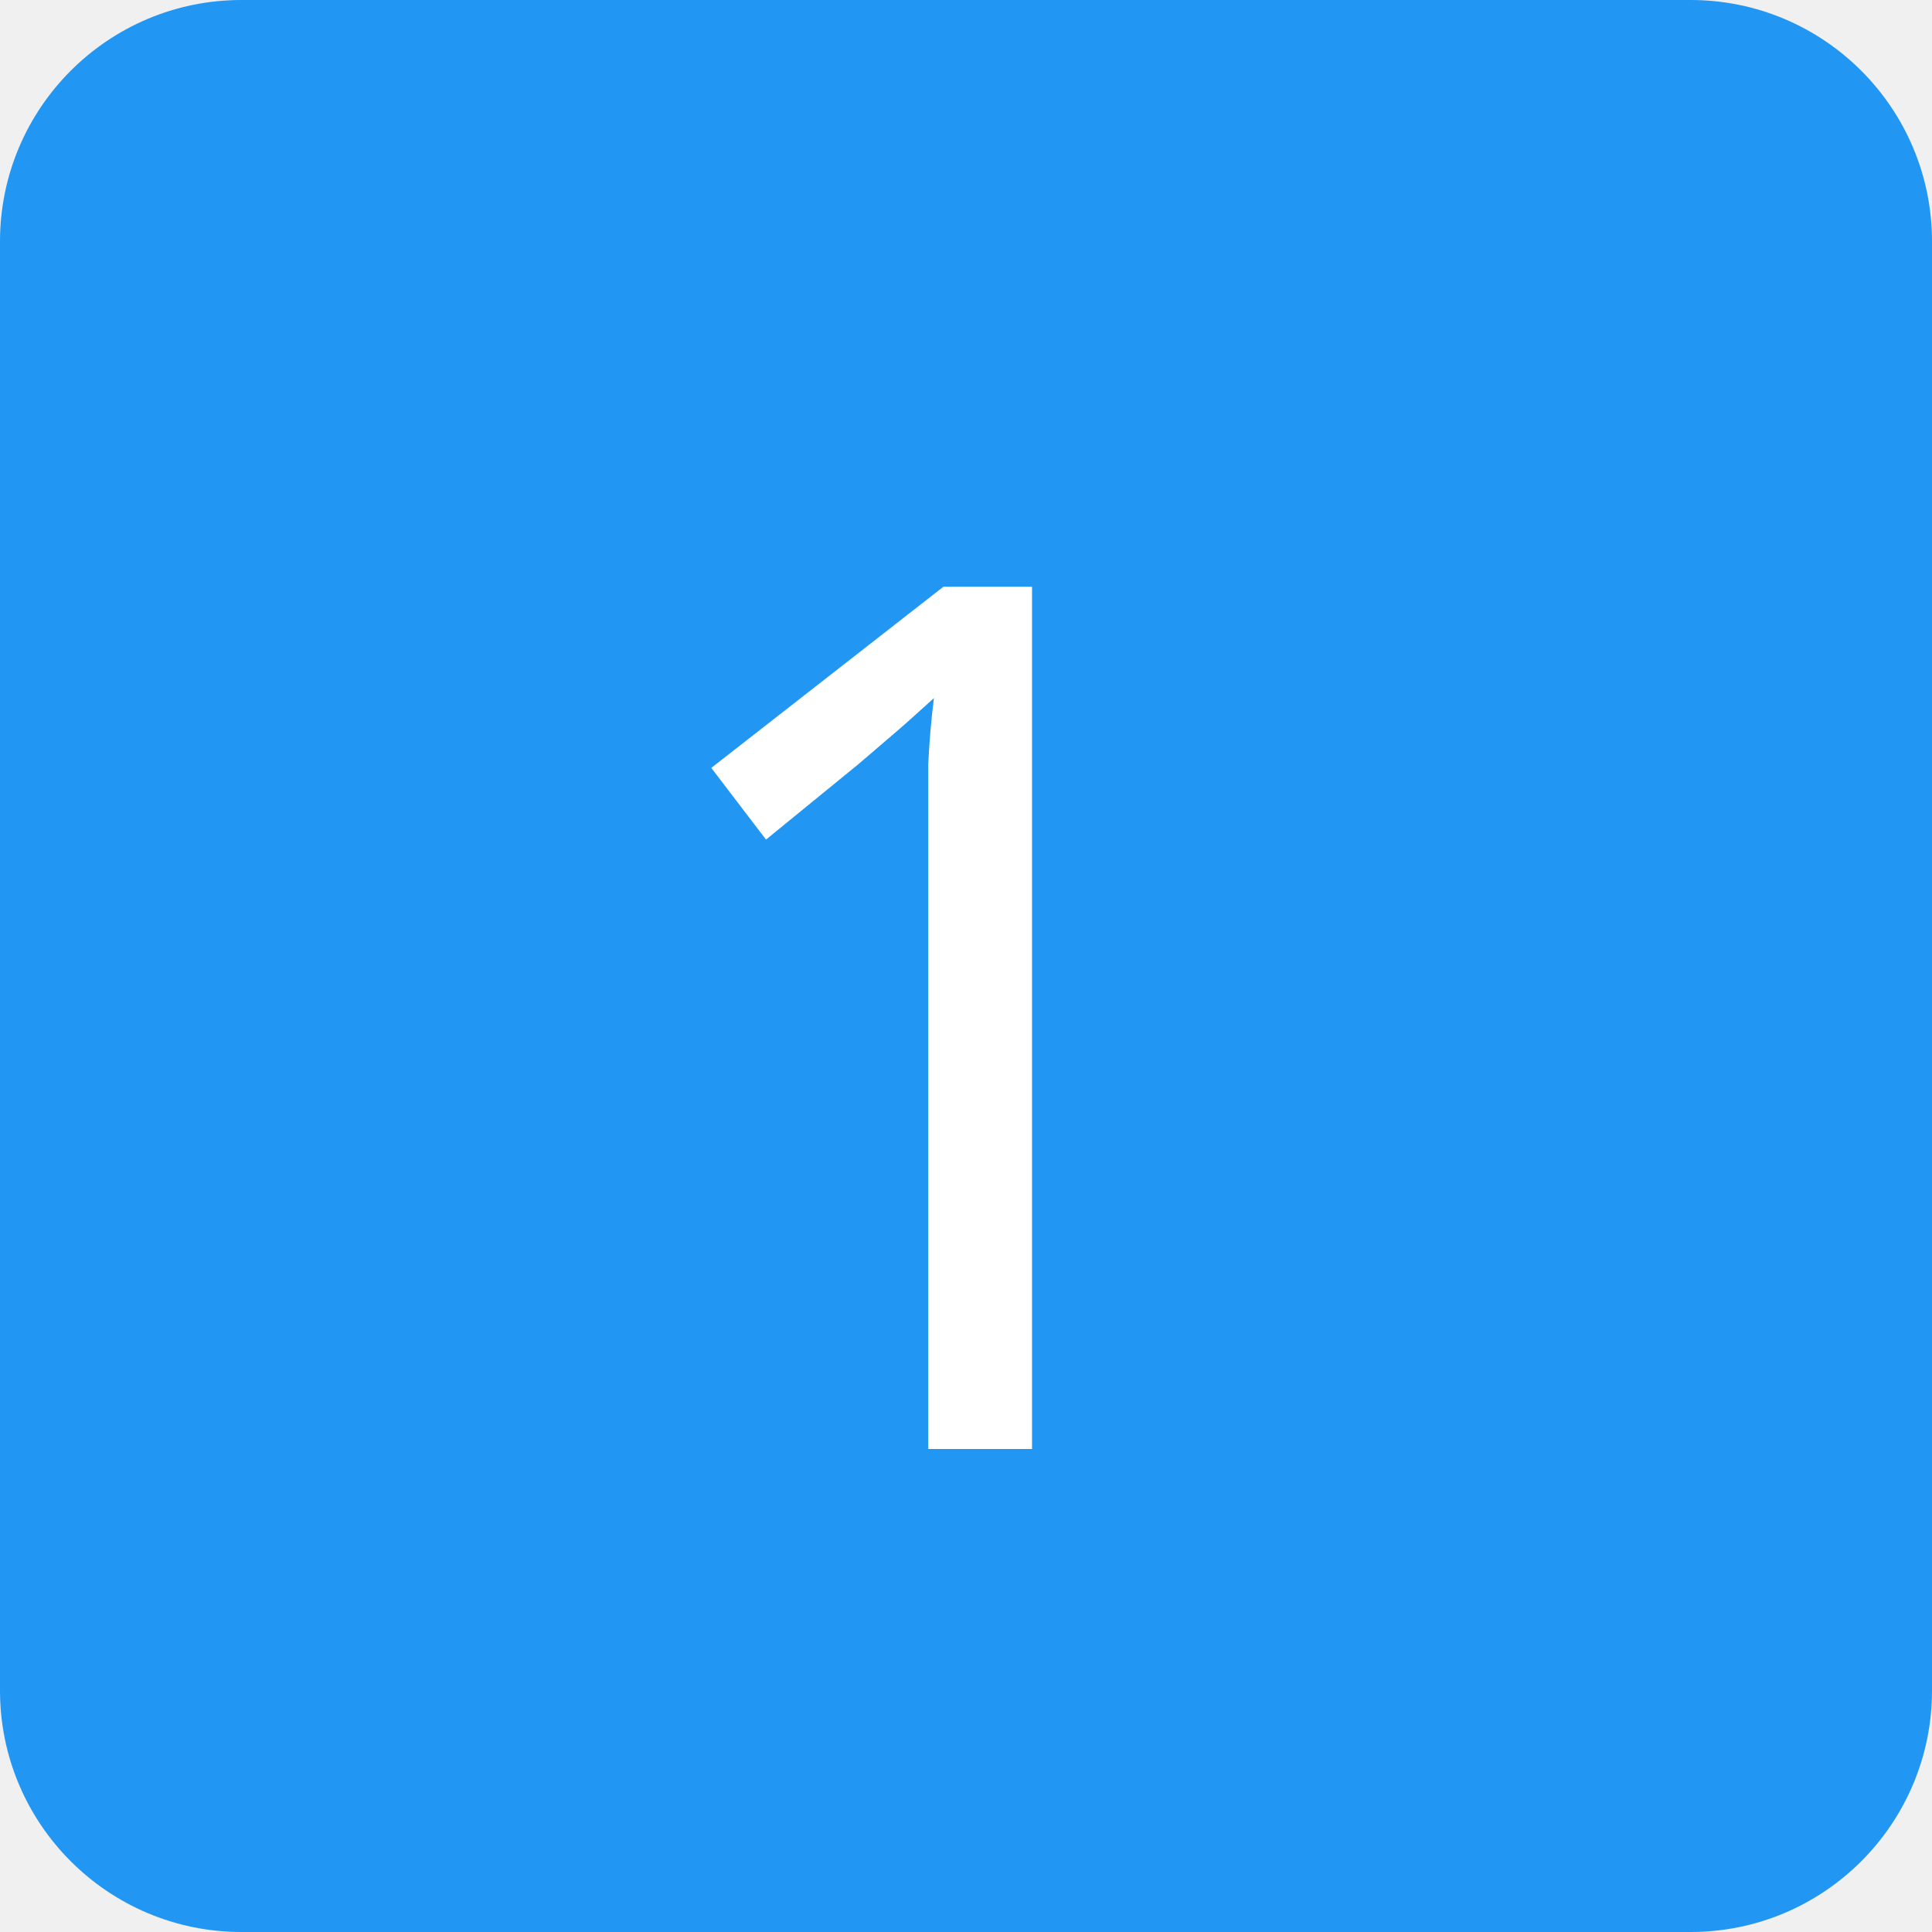
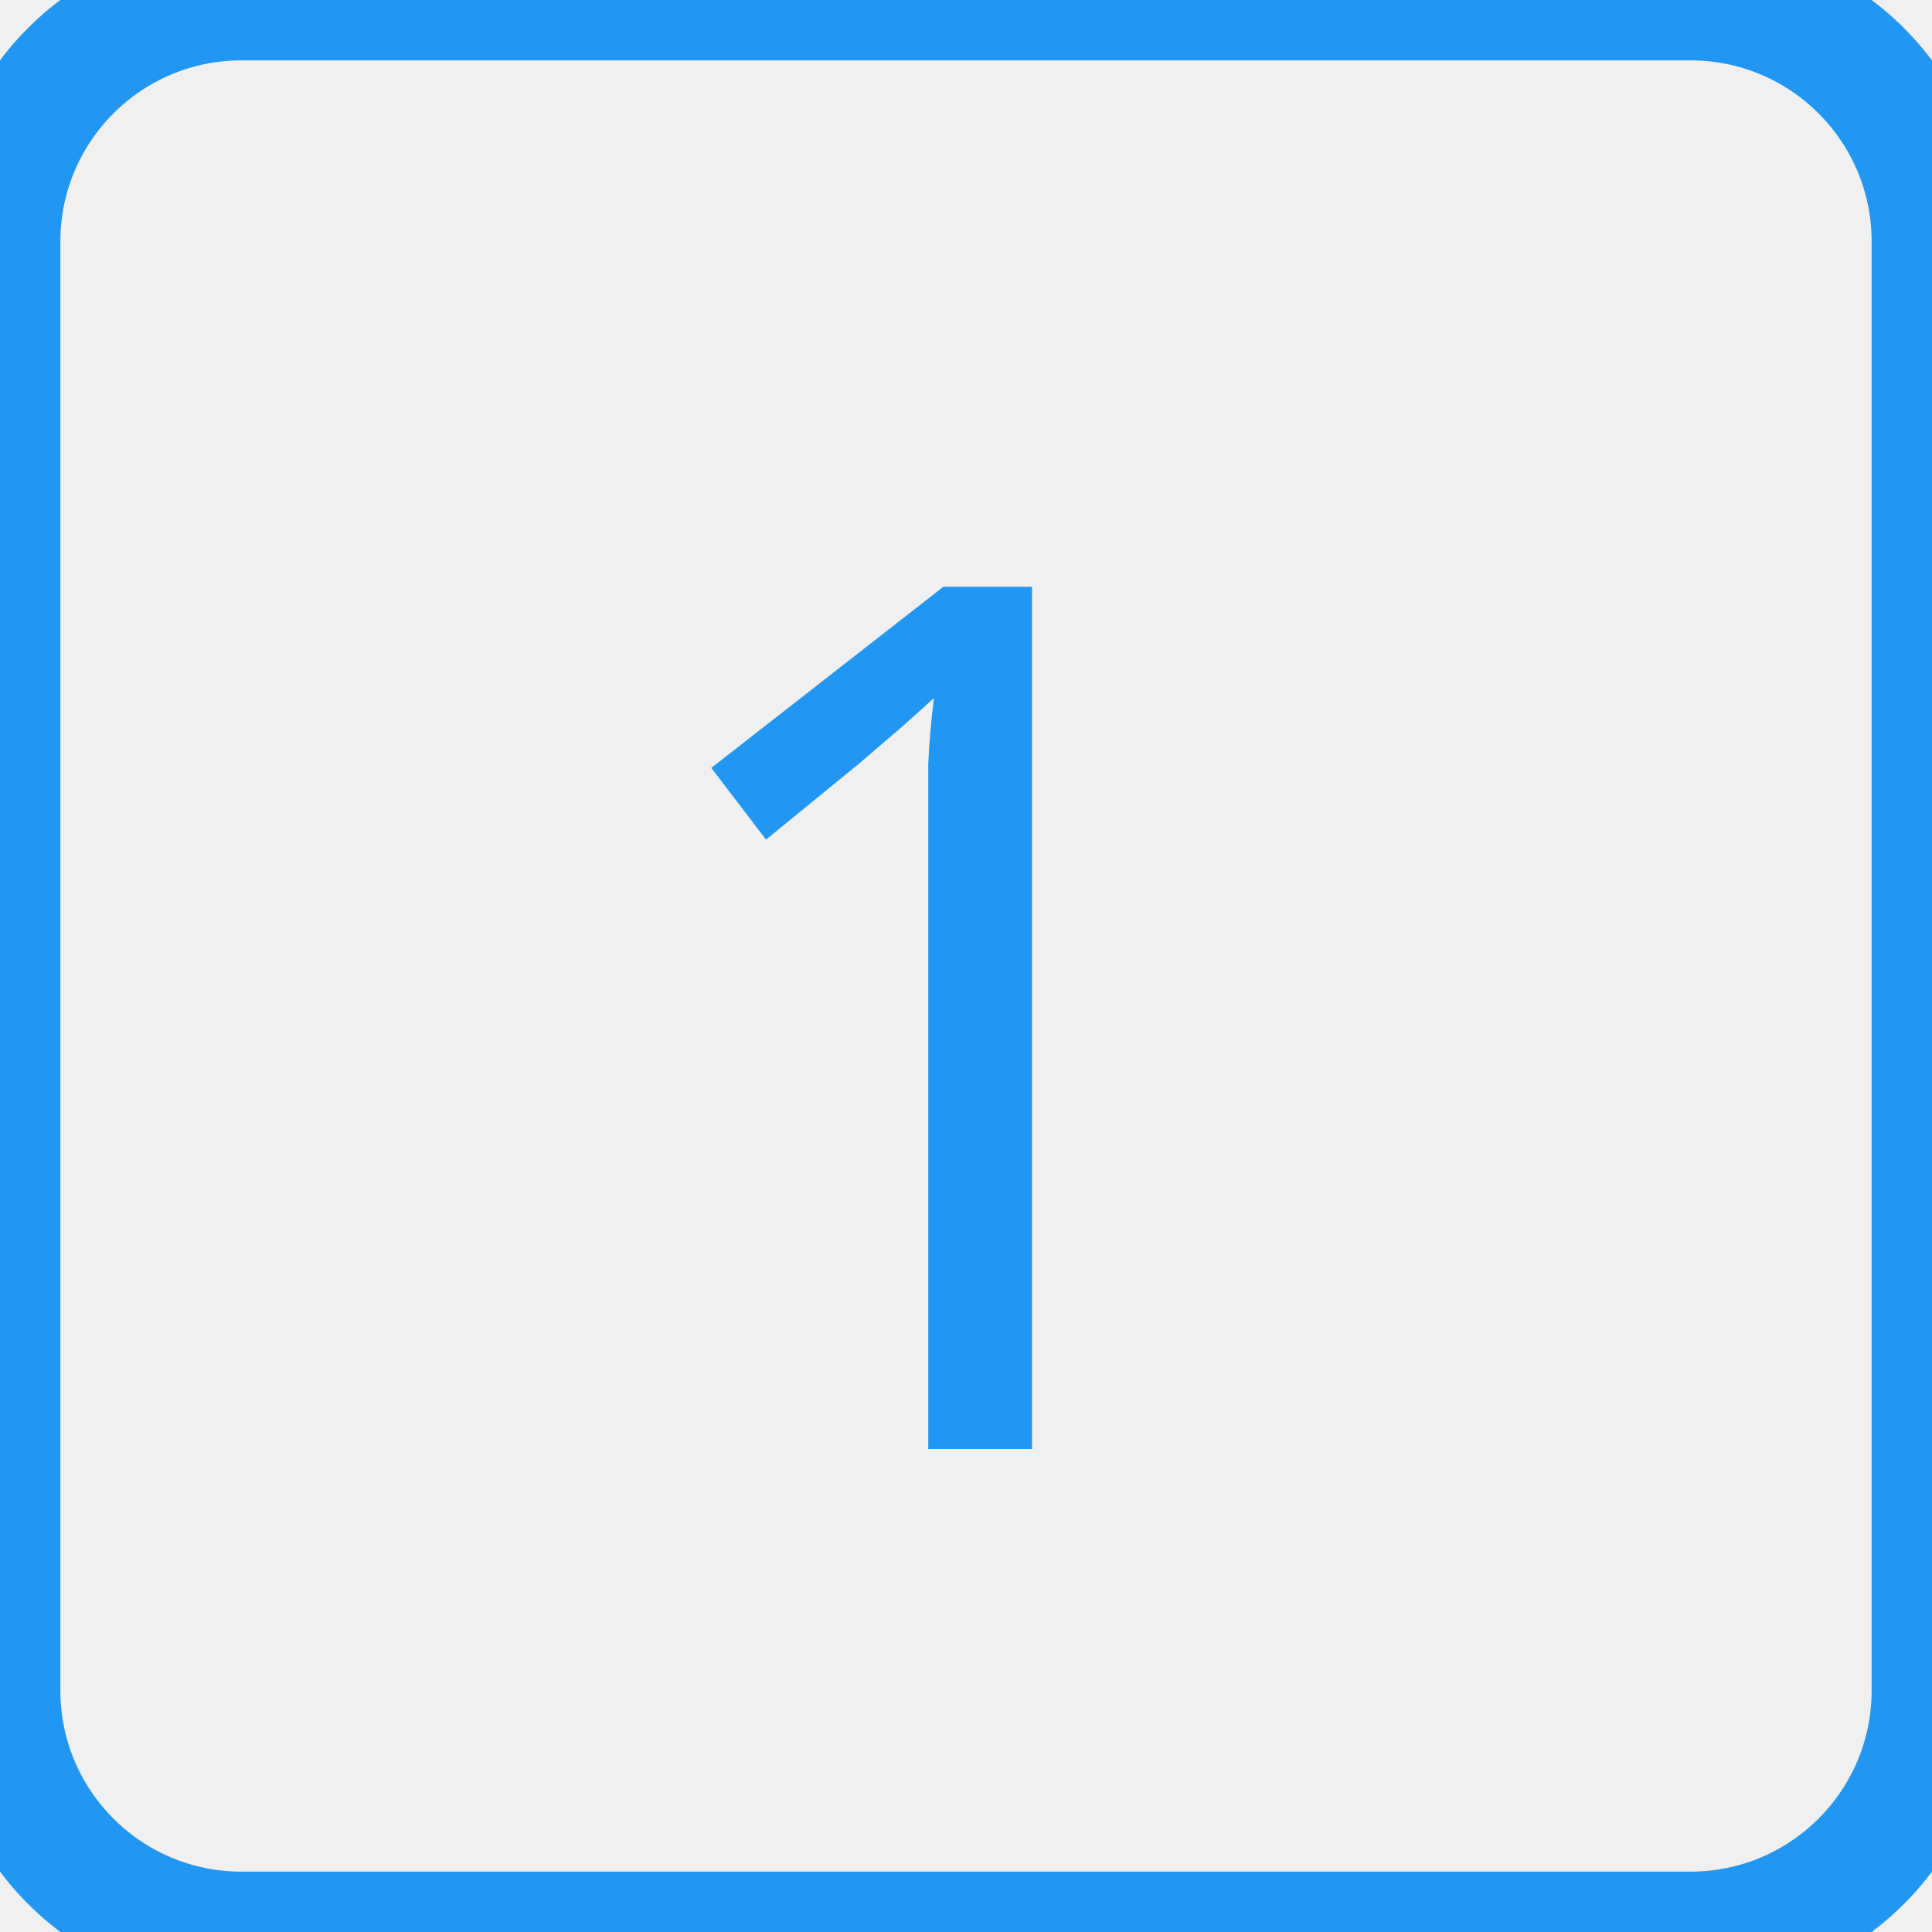
<svg xmlns="http://www.w3.org/2000/svg" width="16" height="16">
-   <rect width="16" height="16" rx="2" ry="2" fill="#2196F3" />
-   <text x="5" y="12" font-size="10" fill="white" font-family="sans-serif">1</text>
+   <rect width="16" height="16" rx="2" ry="2" fill="none" stroke="#2196F3" stroke-width="1" />
+   <text x="5" y="12" font-size="10" fill="#2196F3" font-family="sans-serif">1</text>
</svg>
